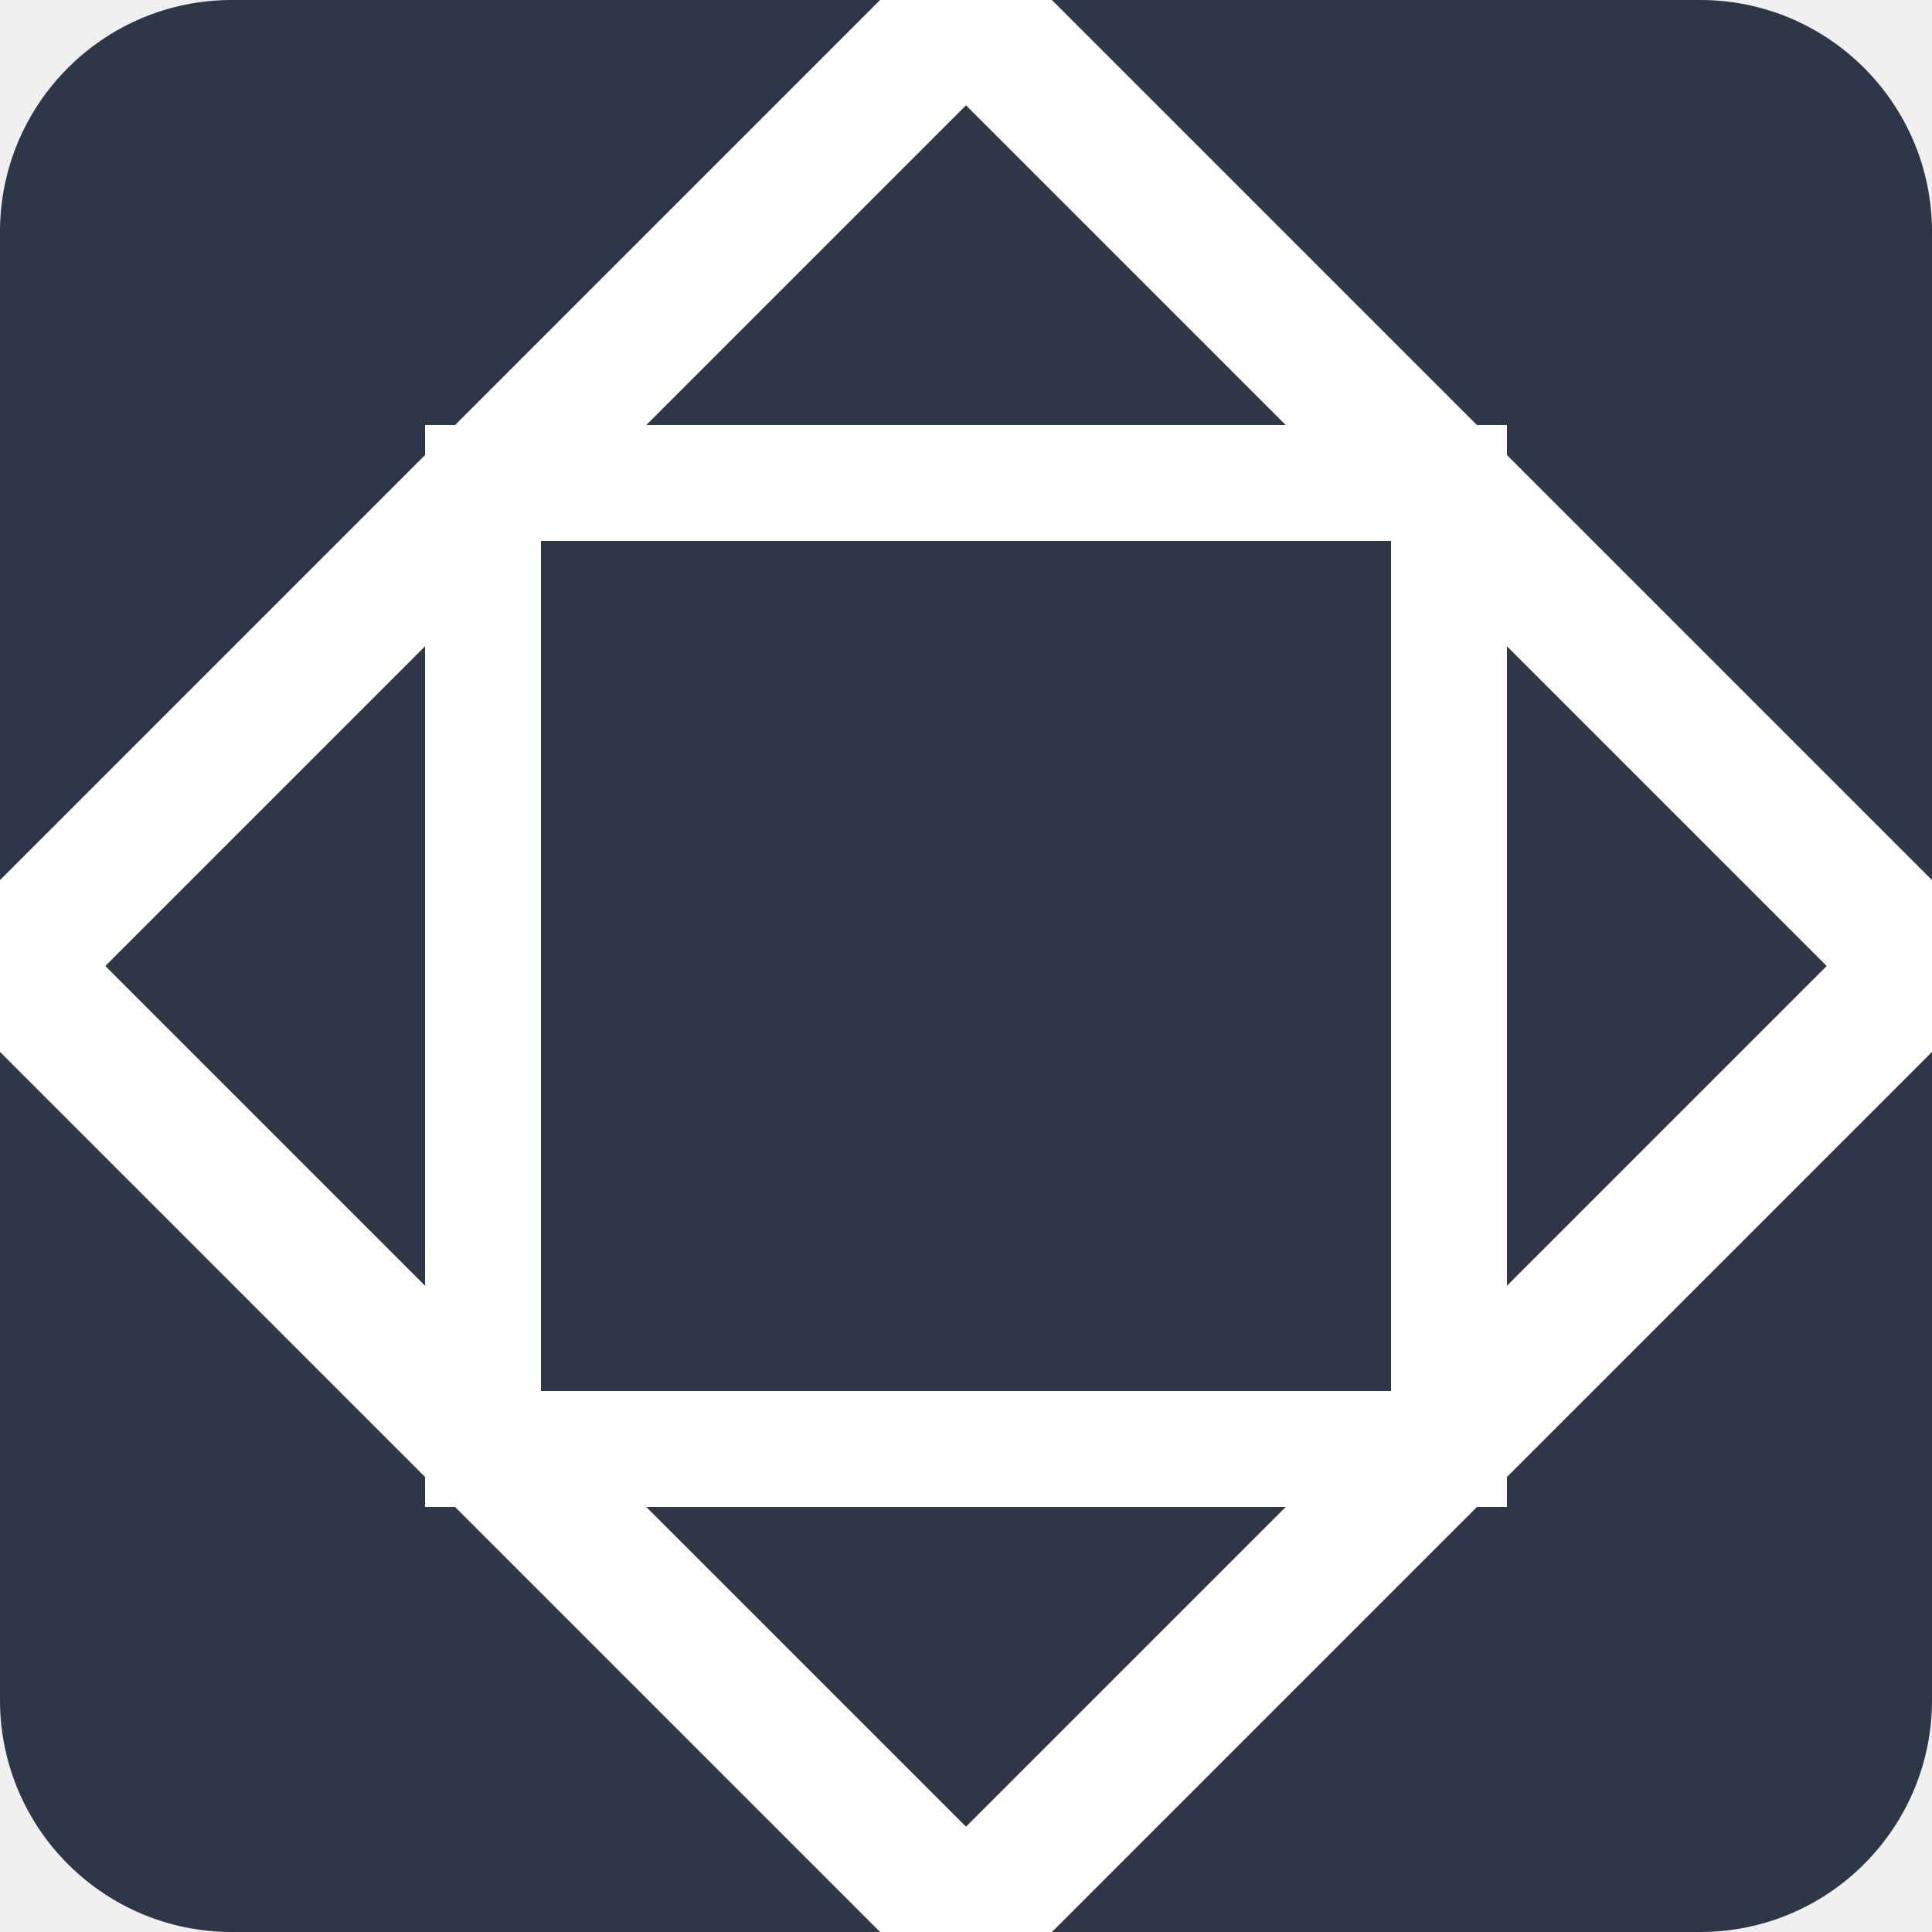
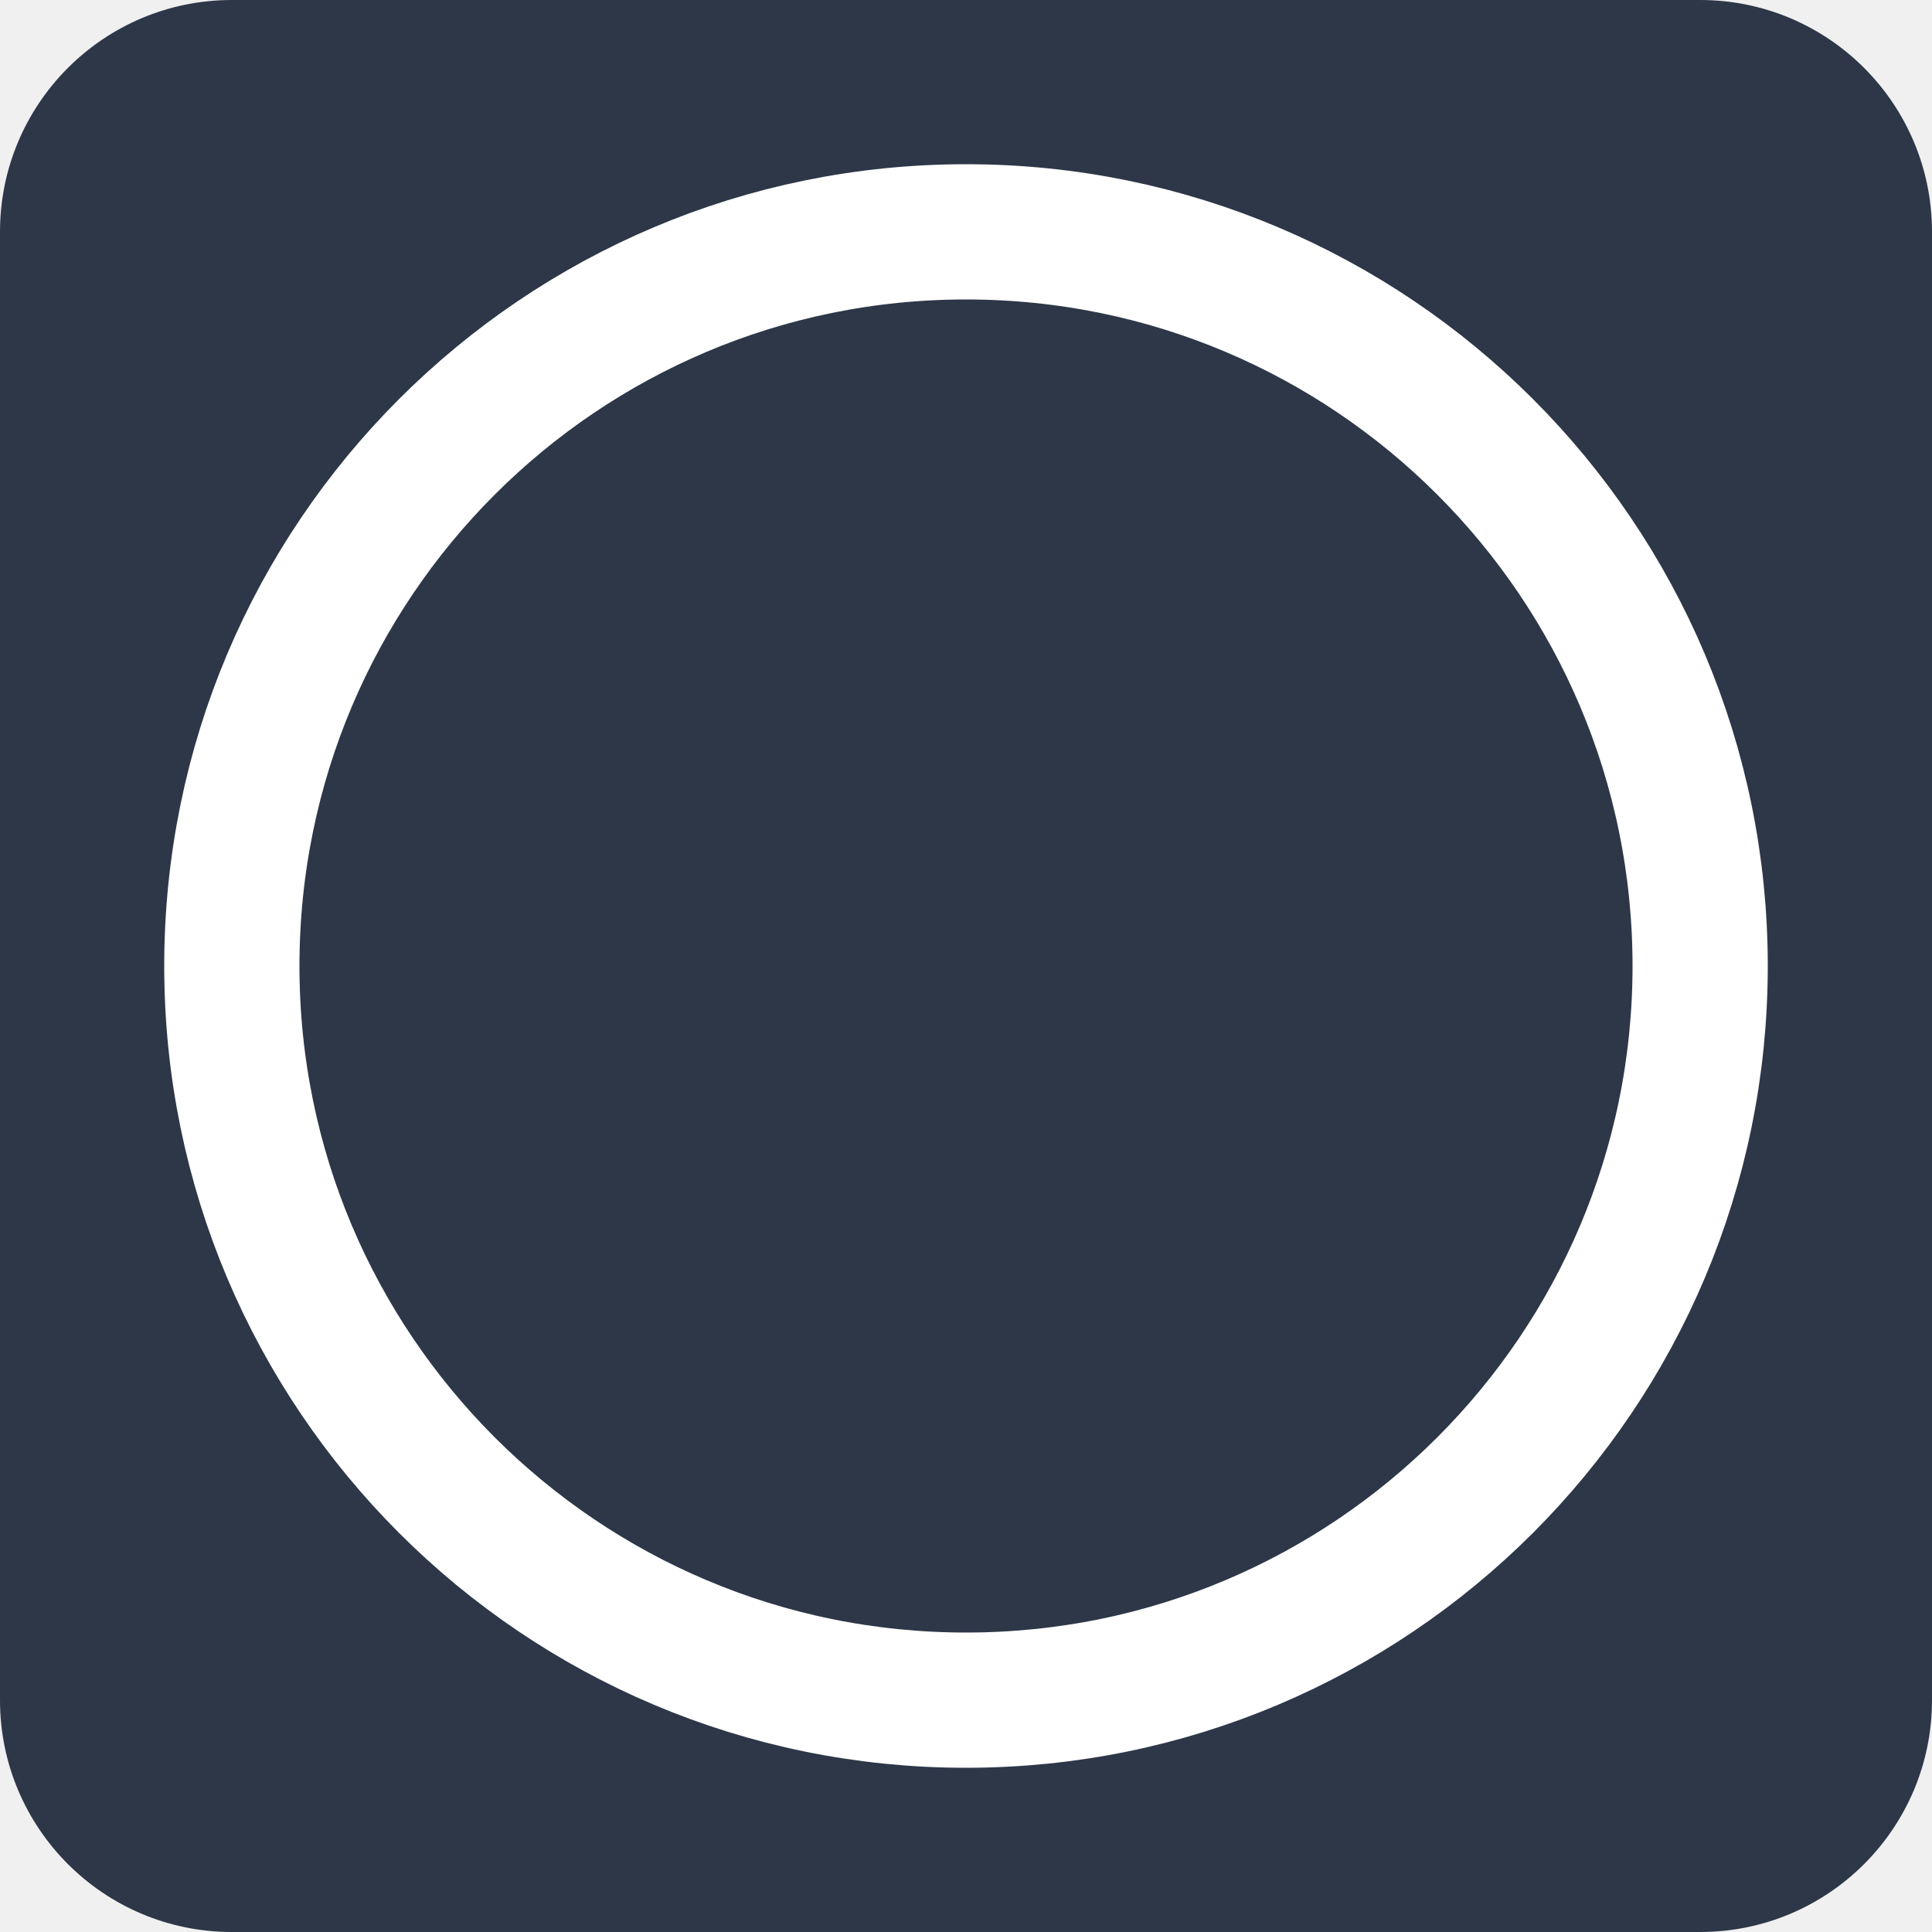
<svg xmlns="http://www.w3.org/2000/svg" viewBox="0 0 100 100">
  <rect width="100" height="100" rx="12" fill="#2d3748" />
-   <rect x="15" y="15" width="70" height="70" fill="none" stroke="white" stroke-width="7" transform="rotate(45 50 50)" />
-   <rect x="25" y="25" width="50" height="50" fill="none" stroke="white" stroke-width="6" />
+   <circle cx="50" cy="50" r="38" fill="none" stroke="white" stroke-width="7" />
</svg>
